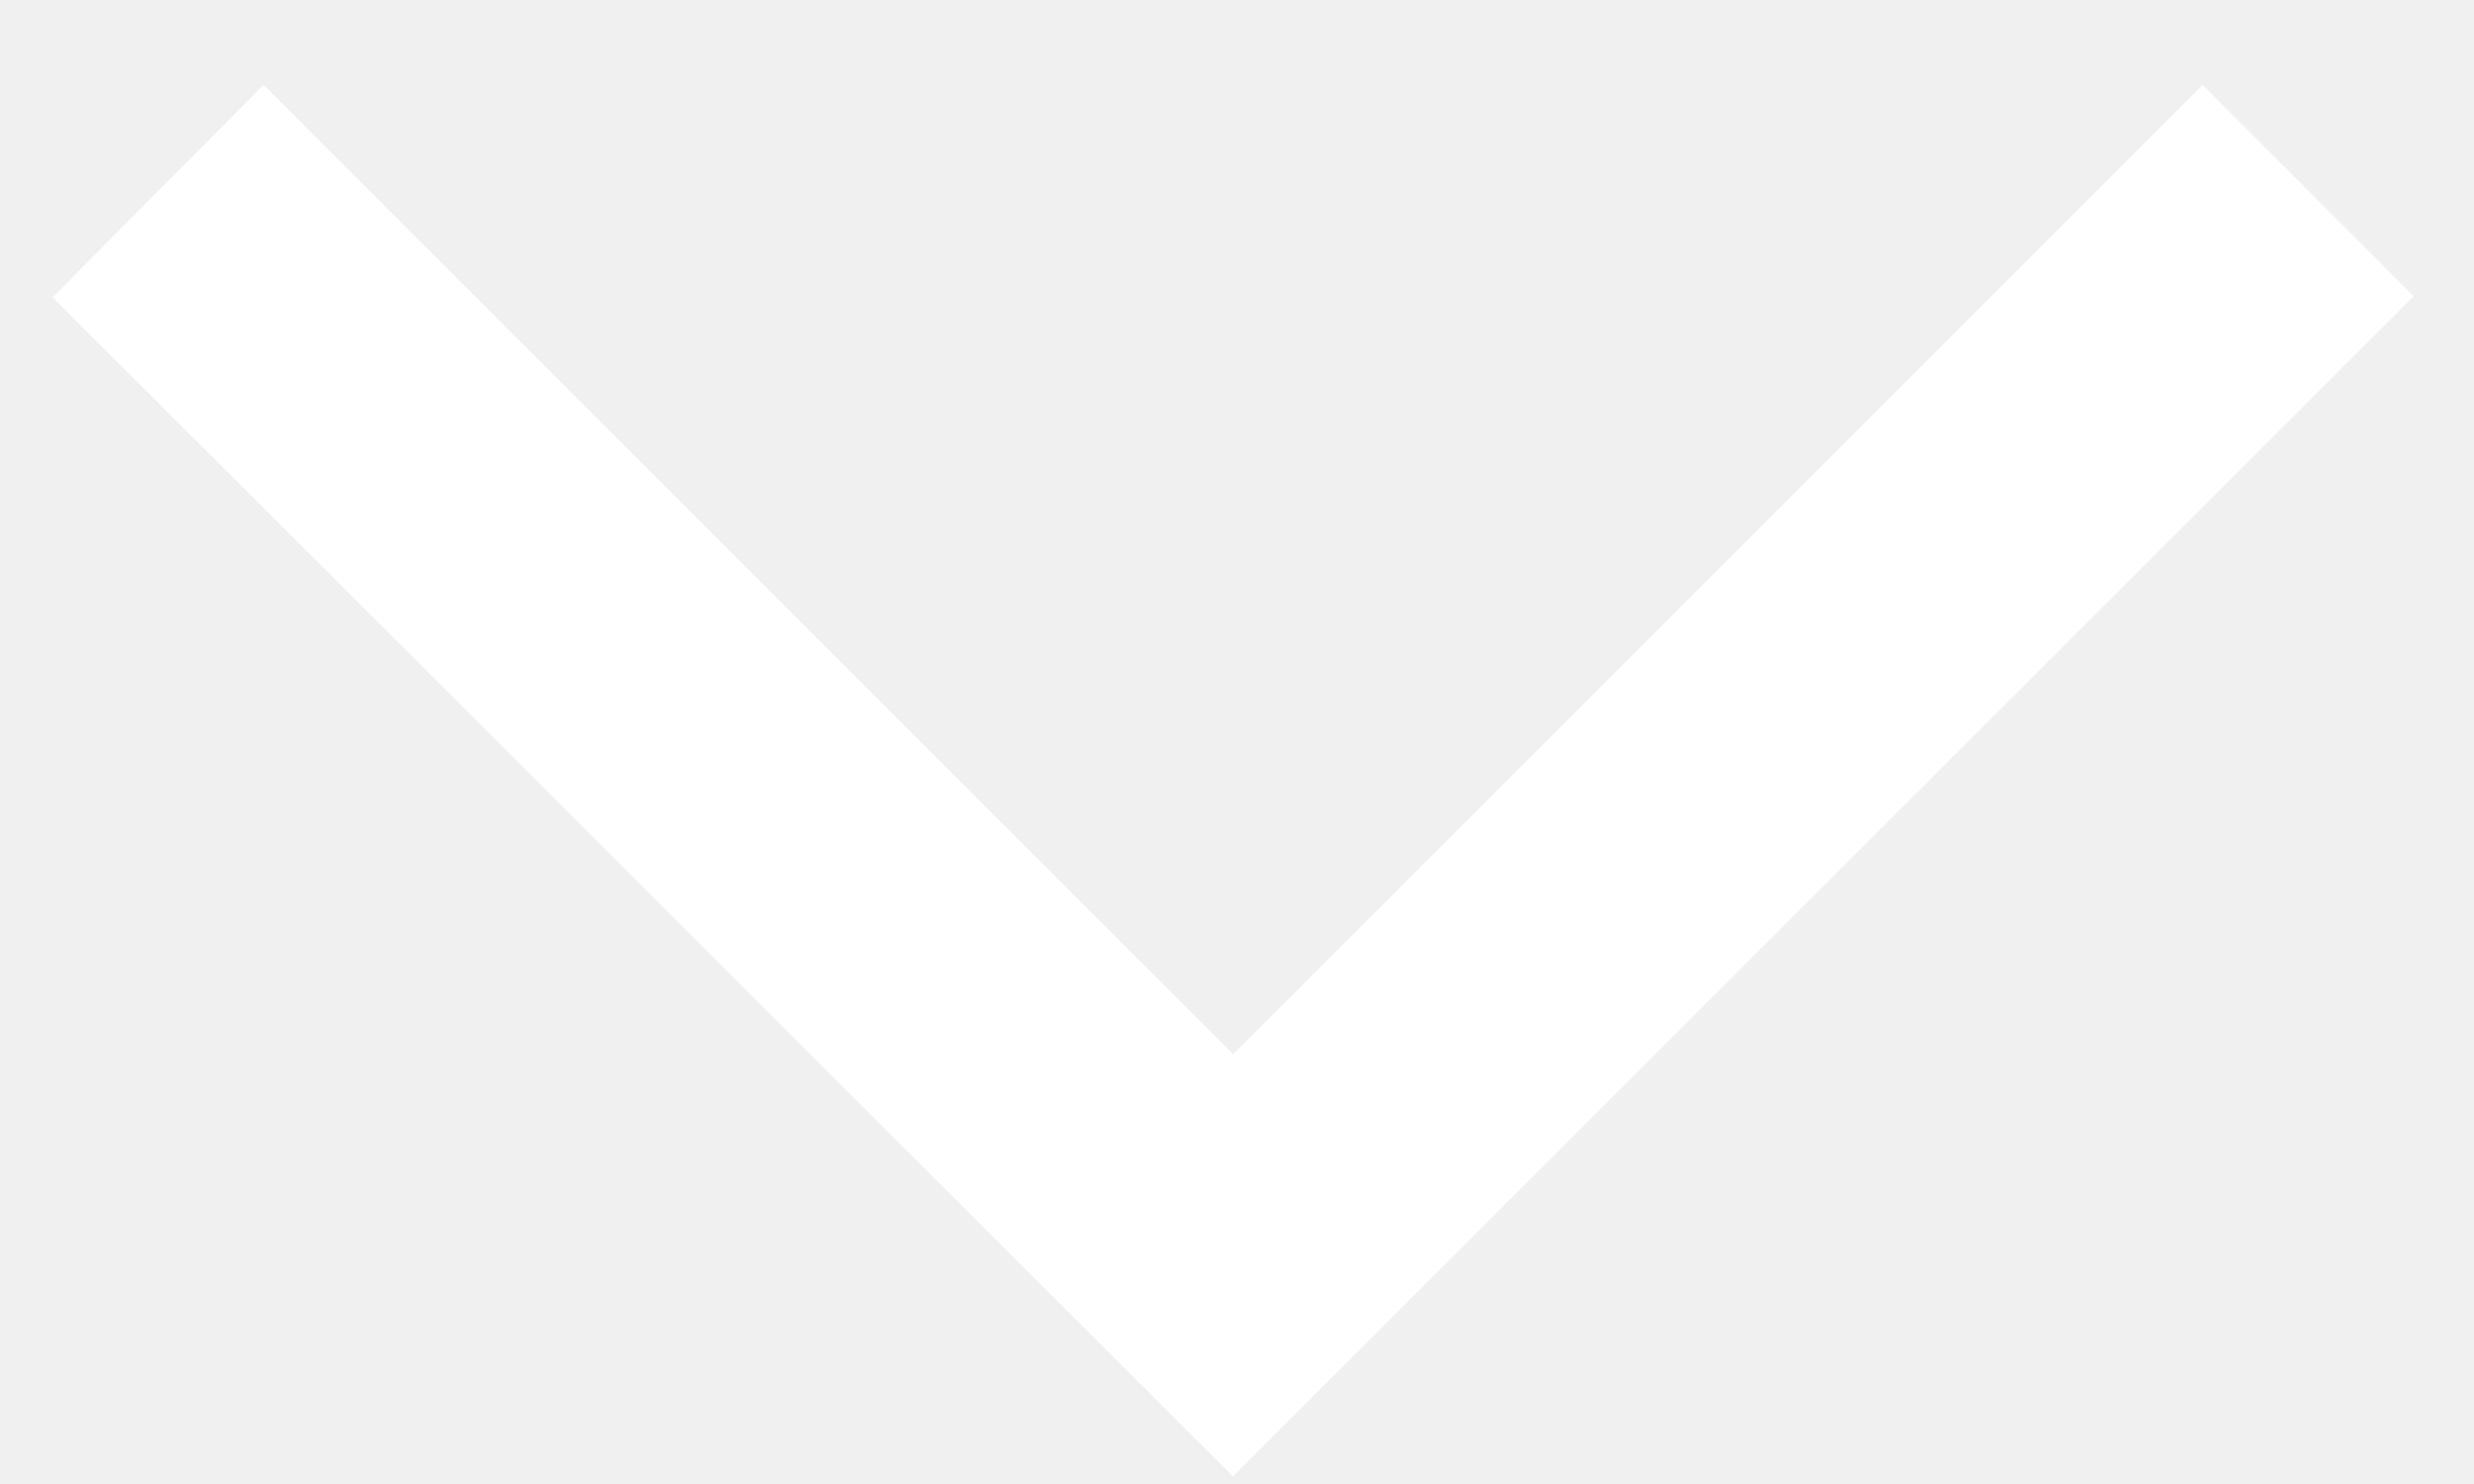
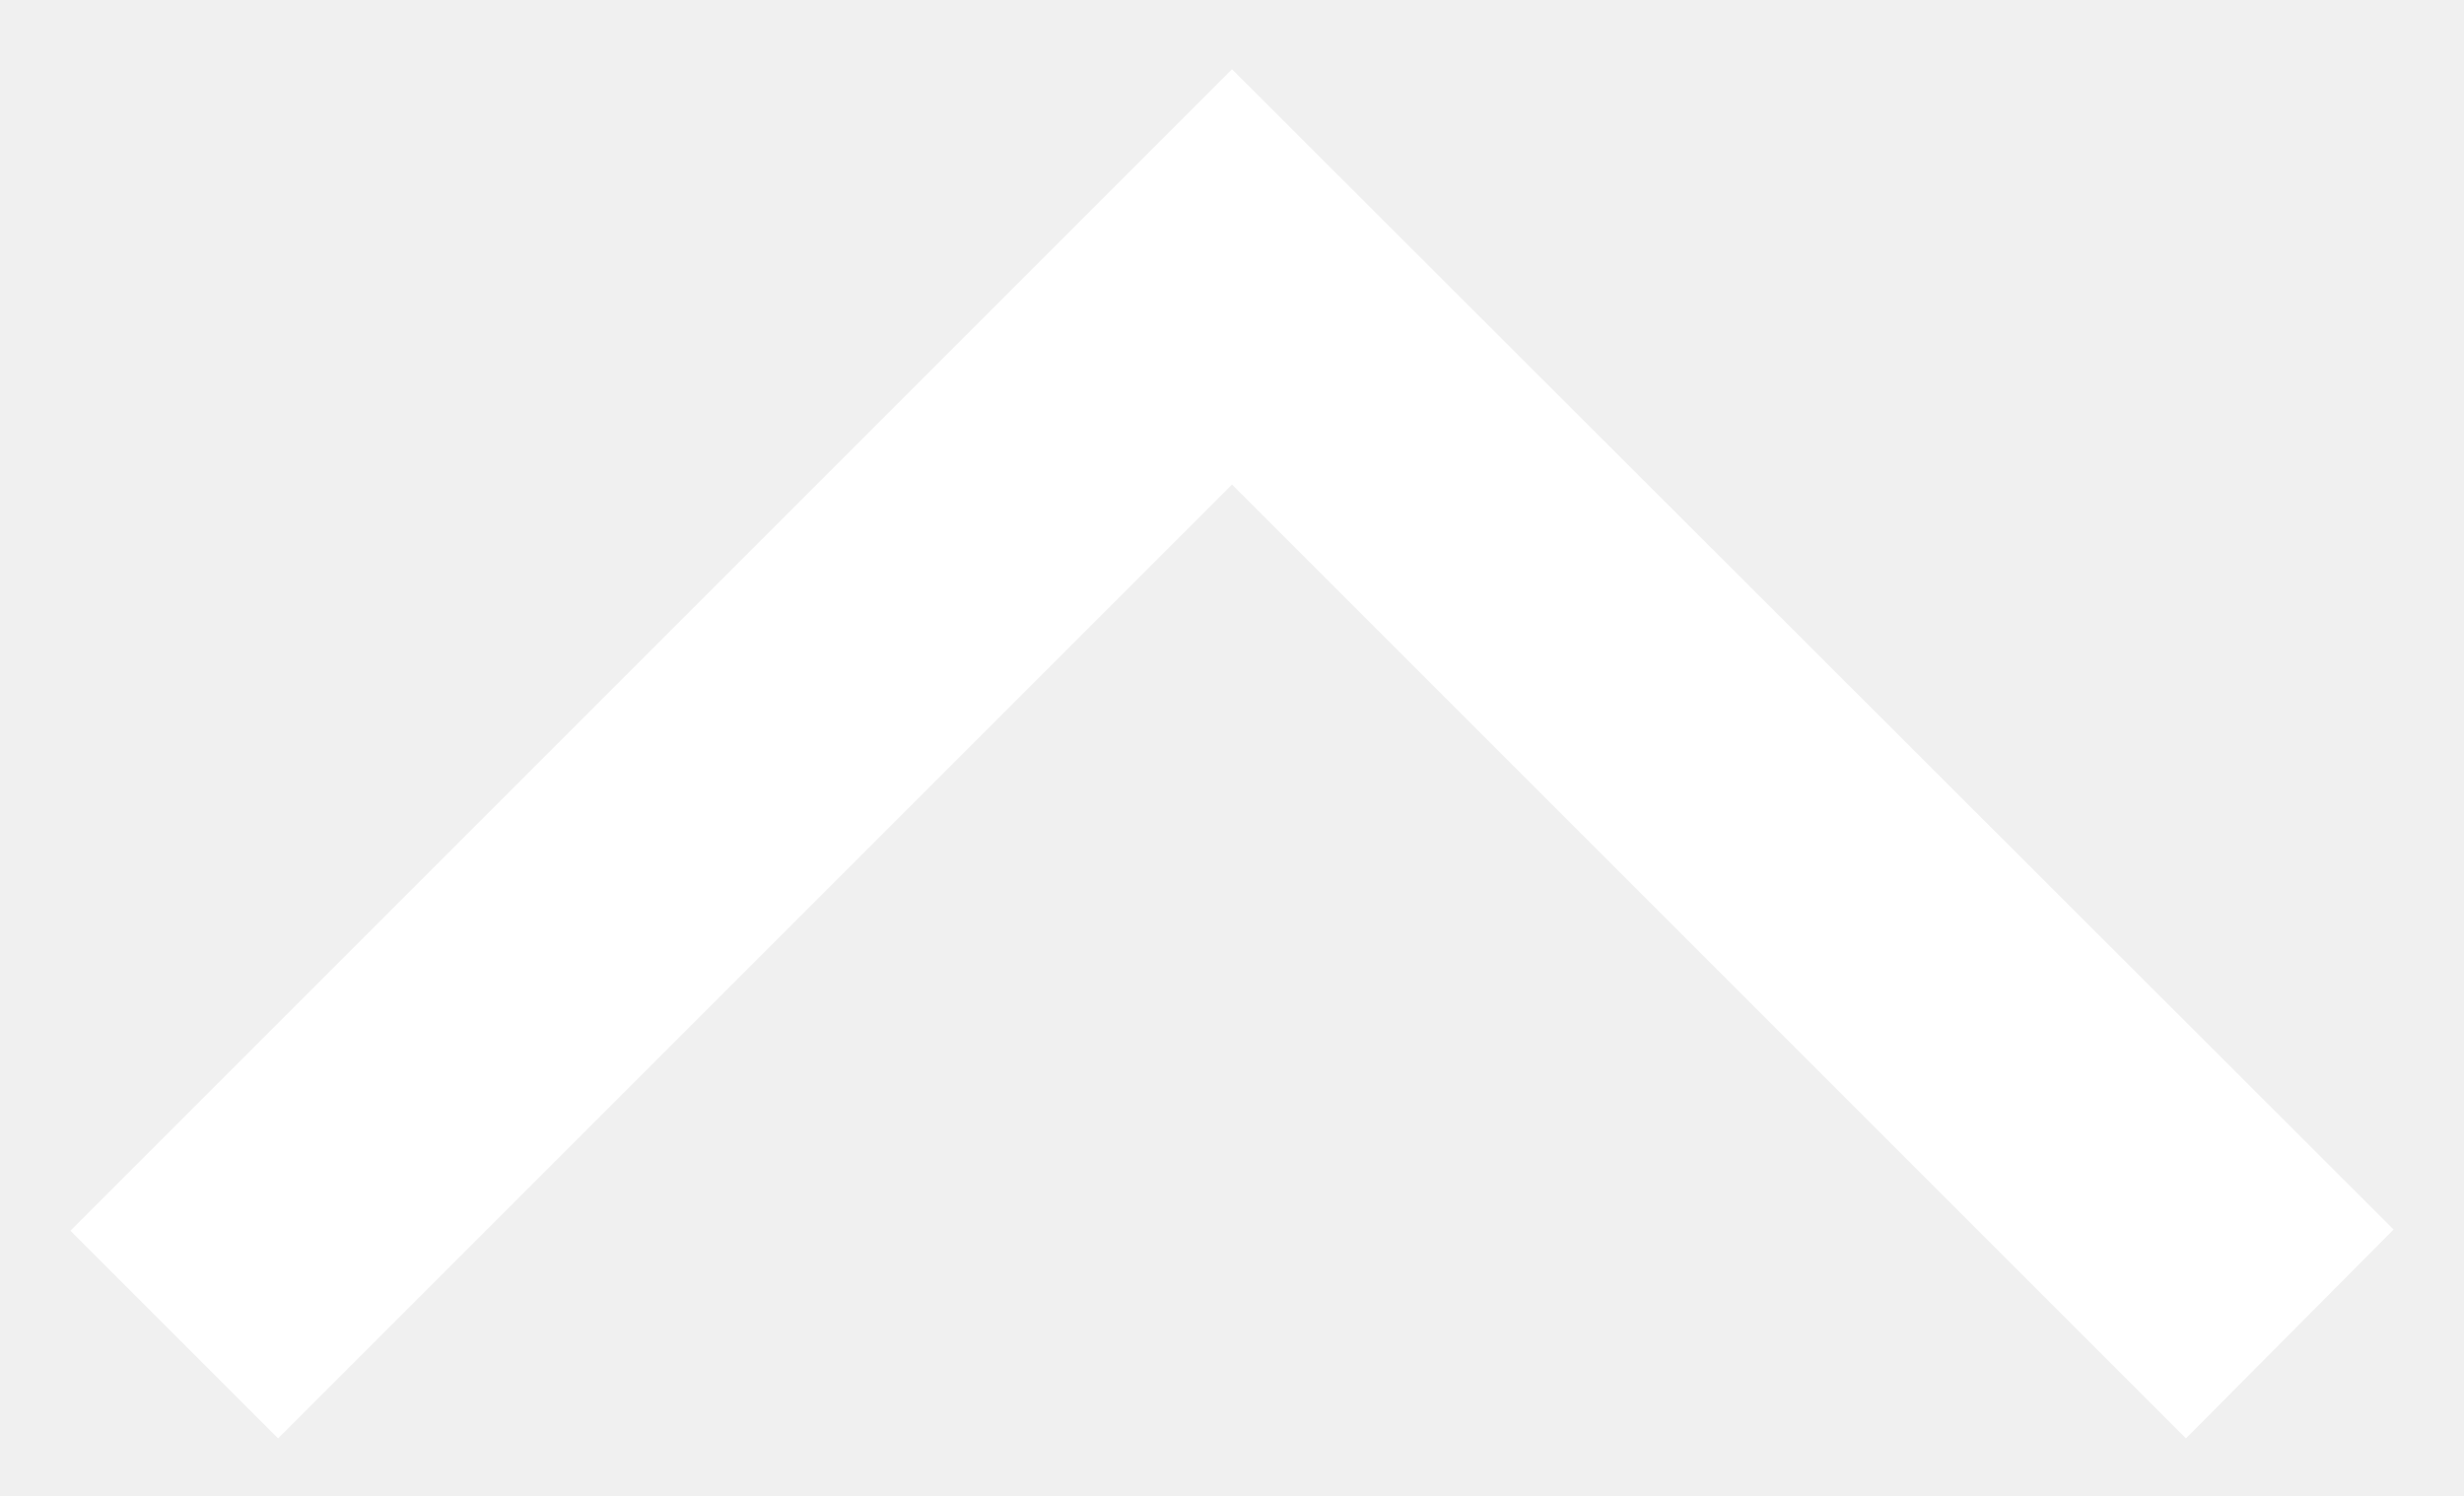
- <svg xmlns="http://www.w3.org/2000/svg" width="25" height="15" viewBox="0 0 25 15" fill="none">
-   <path d="M2.663 0.859L0.531 3.005L12.46 14.923L24.39 2.993L22.258 0.859L12.46 10.657L2.663 0.859Z" fill="white" />
+ <svg xmlns="http://www.w3.org/2000/svg" width="28" height="17" viewBox="0 0 28 17" fill="none">
+   <path d="M24.84 16.347L27.2 13.973L14 0.787L0.8 13.987L3.16 16.347L14 5.507L24.84 16.347Z" fill="white" />
</svg>
